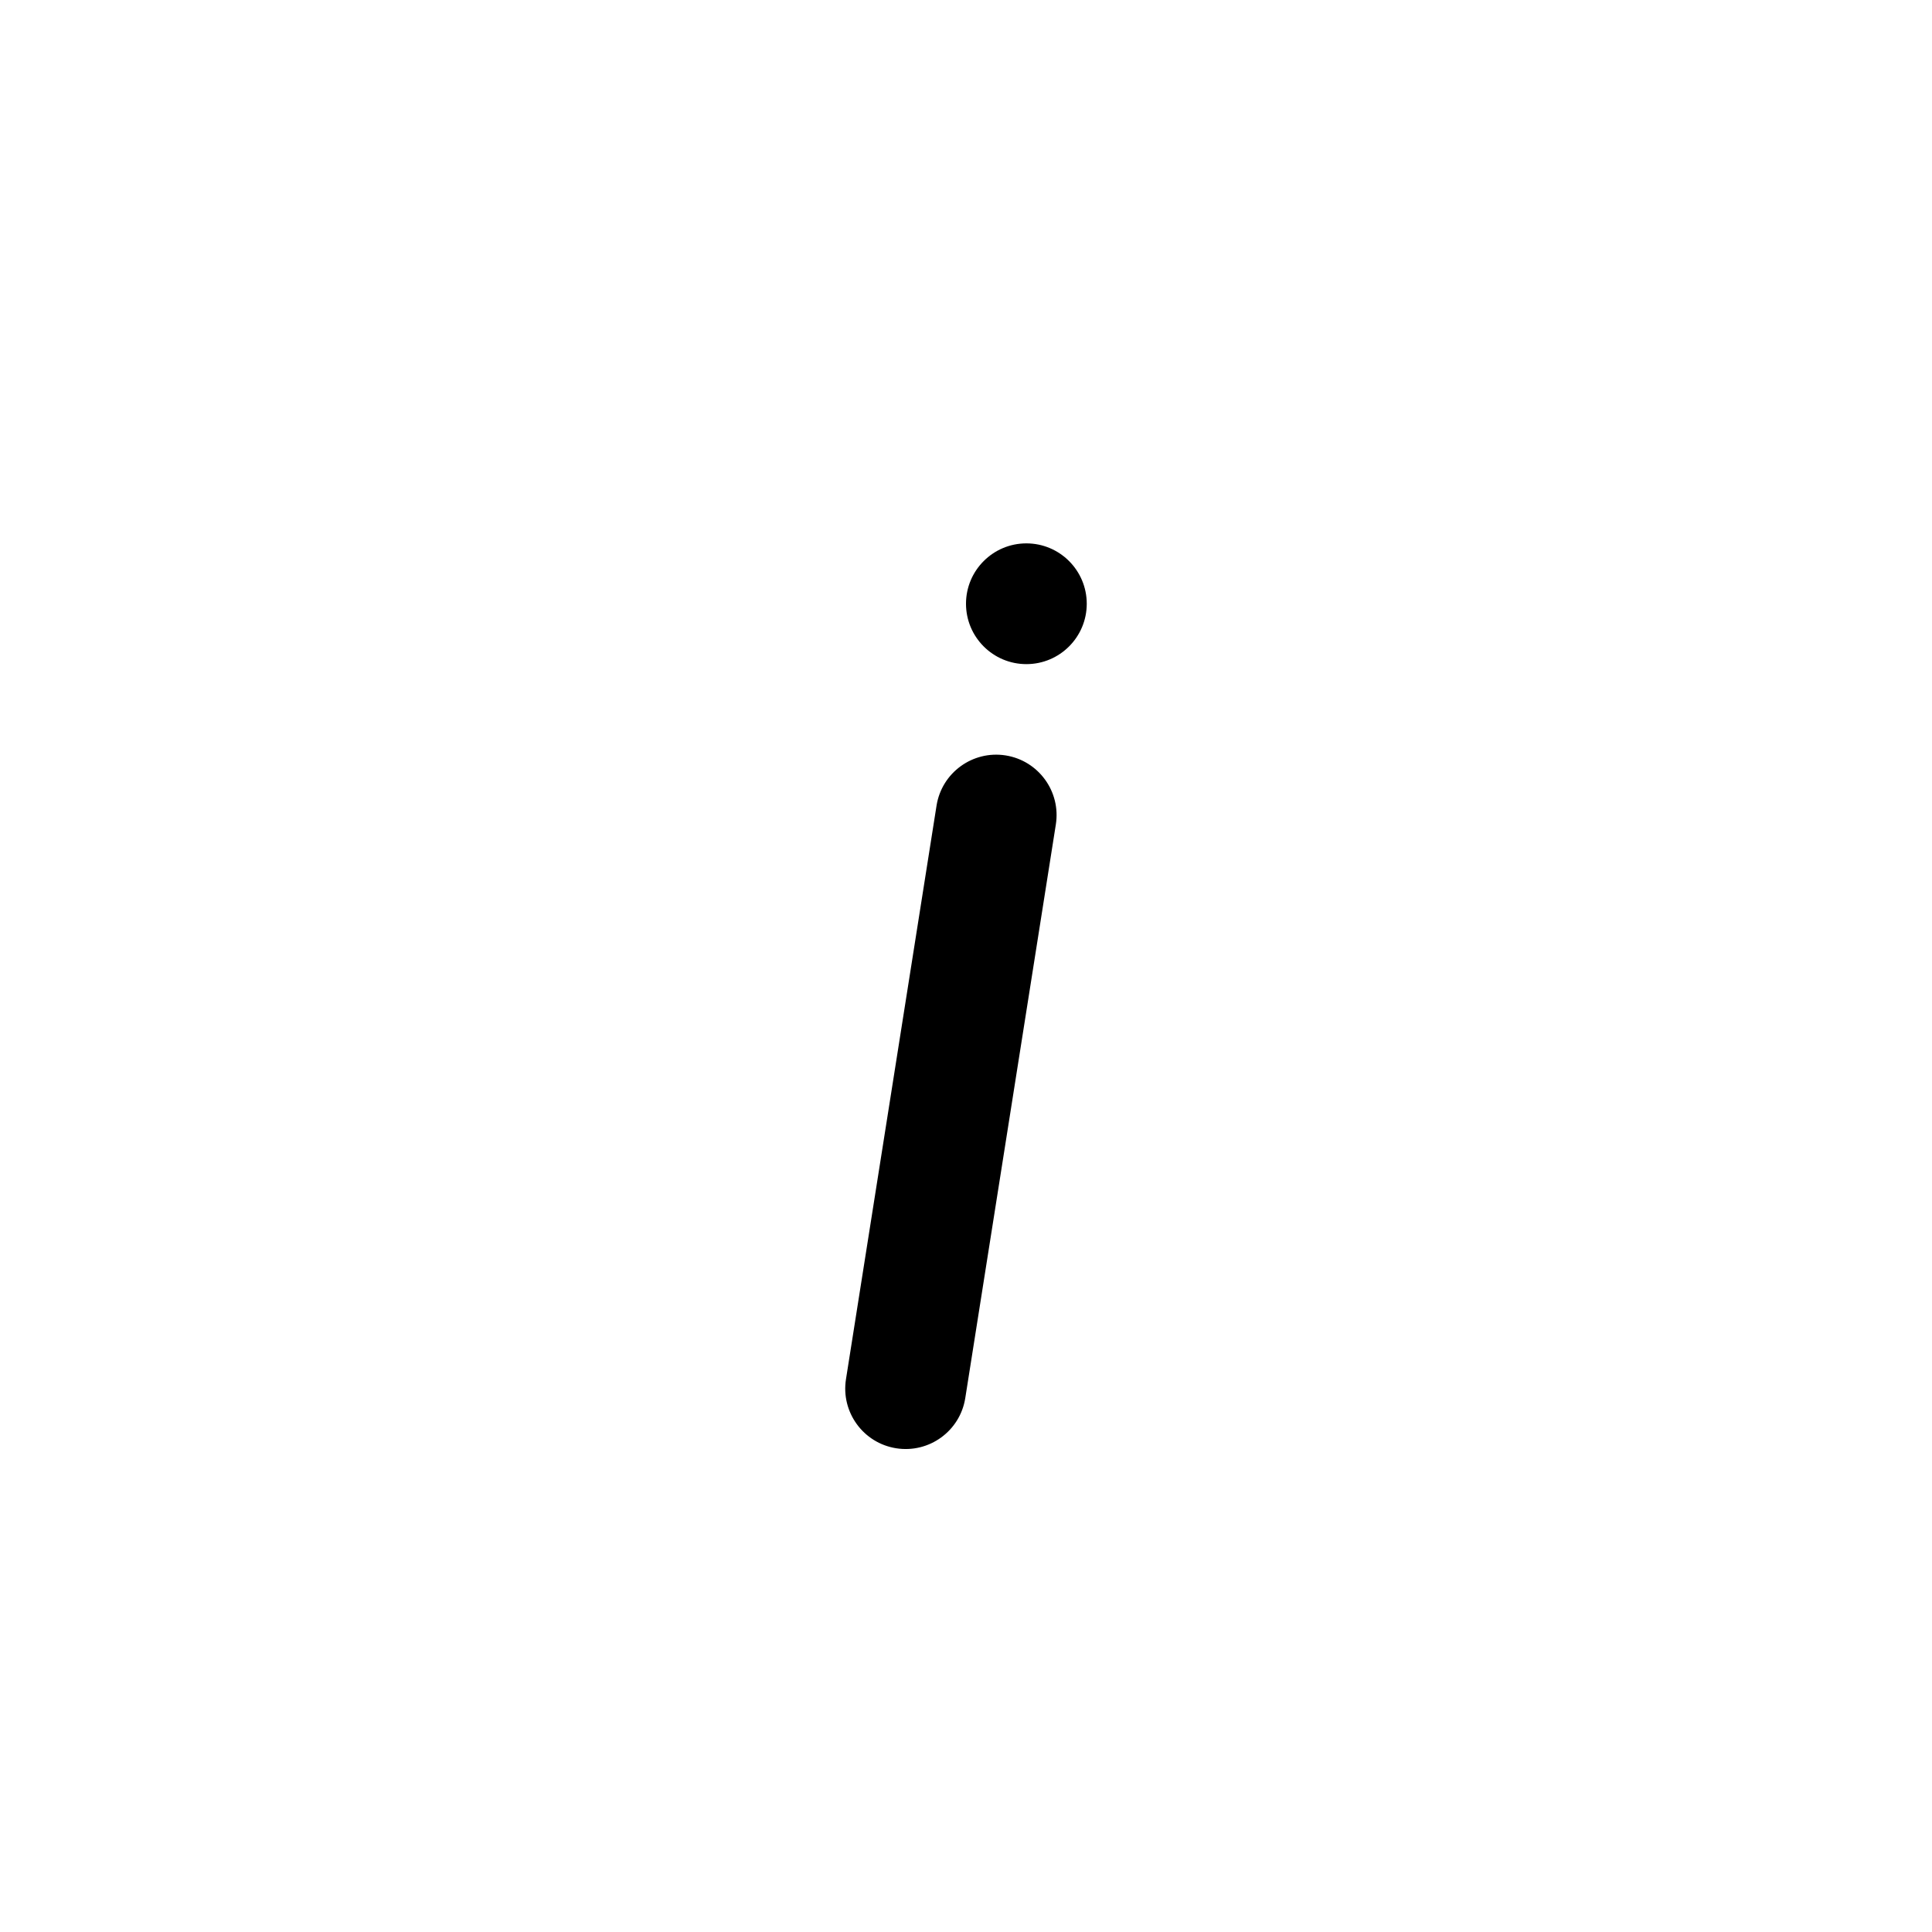
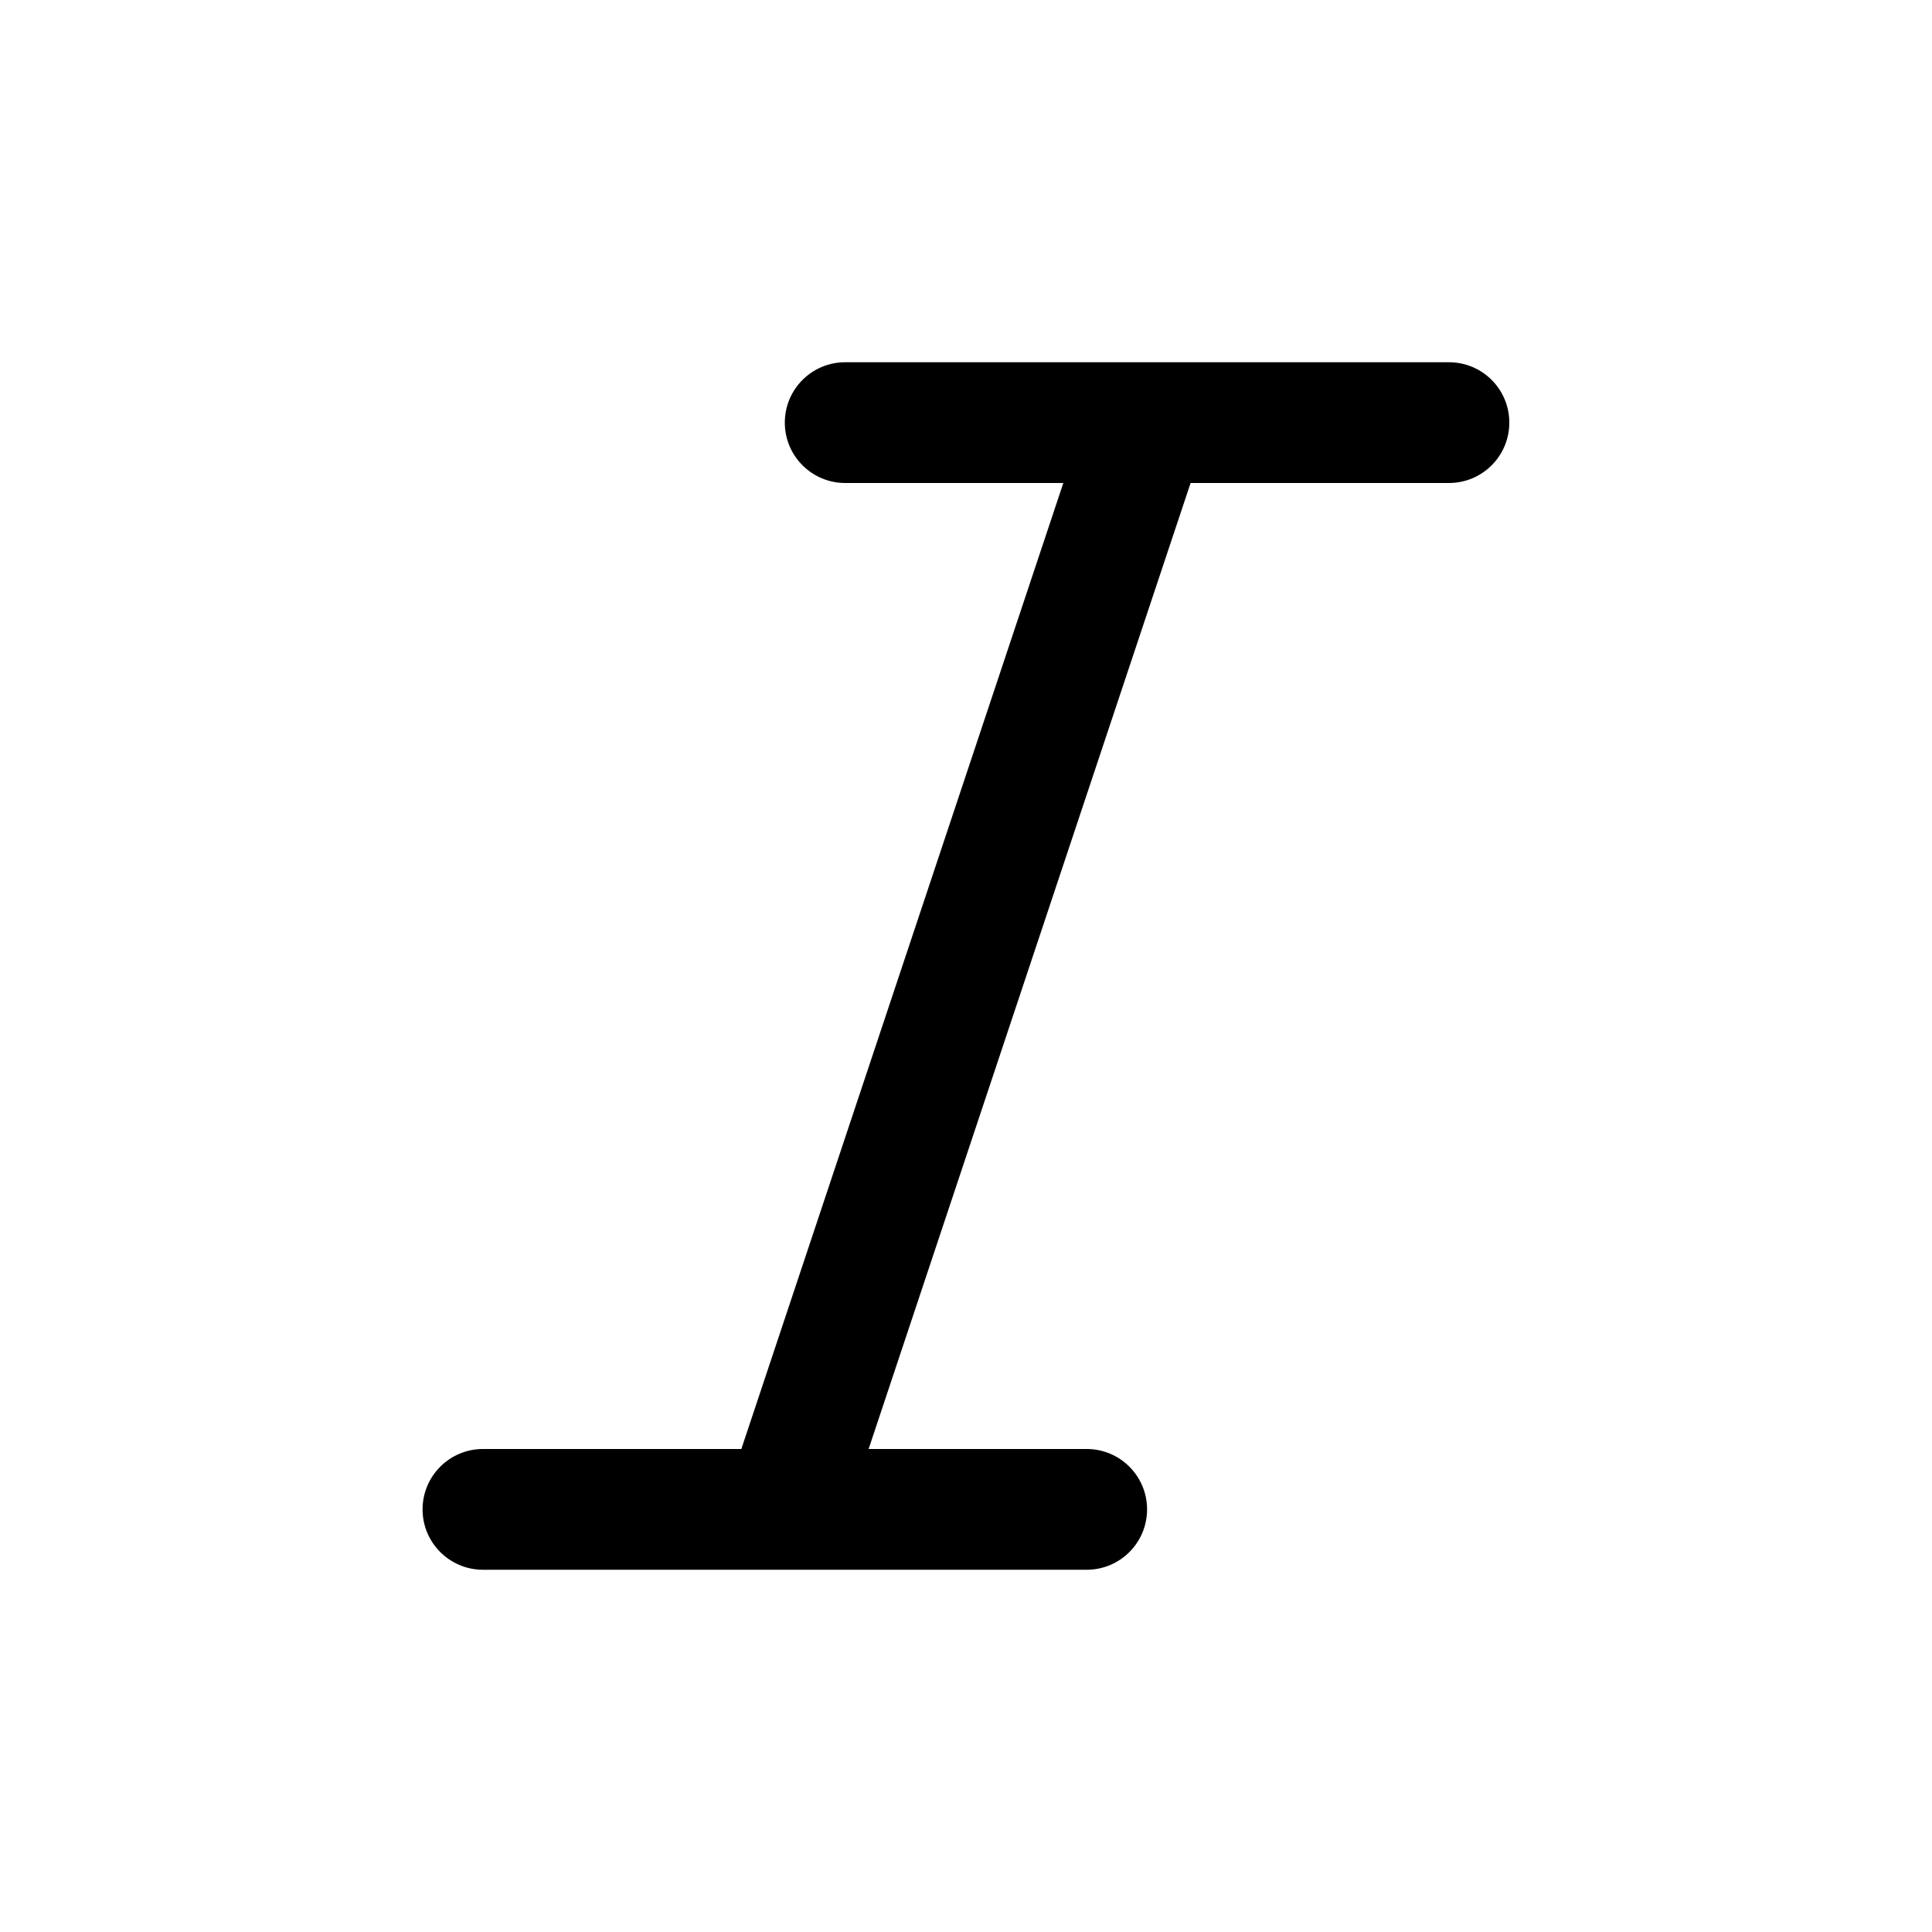
<svg xmlns="http://www.w3.org/2000/svg" viewBox="0 0 32 32">
-   <path d="M17 11C16.448 11 16 10.552 16 10C16 9.448 16.448 9 17 9C17.552 9 18 9.448 18 10C18 10.552 17.552 11 17 11Z M17.488 13.656L15.988 23.156C15.902 23.702 15.39 24.074 14.844 23.988C14.299 23.902 13.926 23.39 14.012 22.844L15.512 13.344C15.598 12.799 16.11 12.426 16.656 12.512C17.201 12.598 17.574 13.111 17.488 13.656Z" />
+   <path d="M17.612 8L12.279 24H7.999C7.447 24 6.999 24.448 6.999 25C6.999 25.552 7.447 26 7.999 26H17.999C18.552 26 18.999 25.552 18.999 25C18.999 24.448 18.552 24 17.999 24H14.387L19.72 8H23.999C24.552 8 24.999 7.552 24.999 7C24.999 6.447 24.552 6 23.999 6H19.031C19.01 5.999 18.989 5.999 18.968 6H13.999C13.447 6 12.999 6.447 12.999 7C12.999 7.552 13.447 8 13.999 8H17.612Z" />
</svg>
